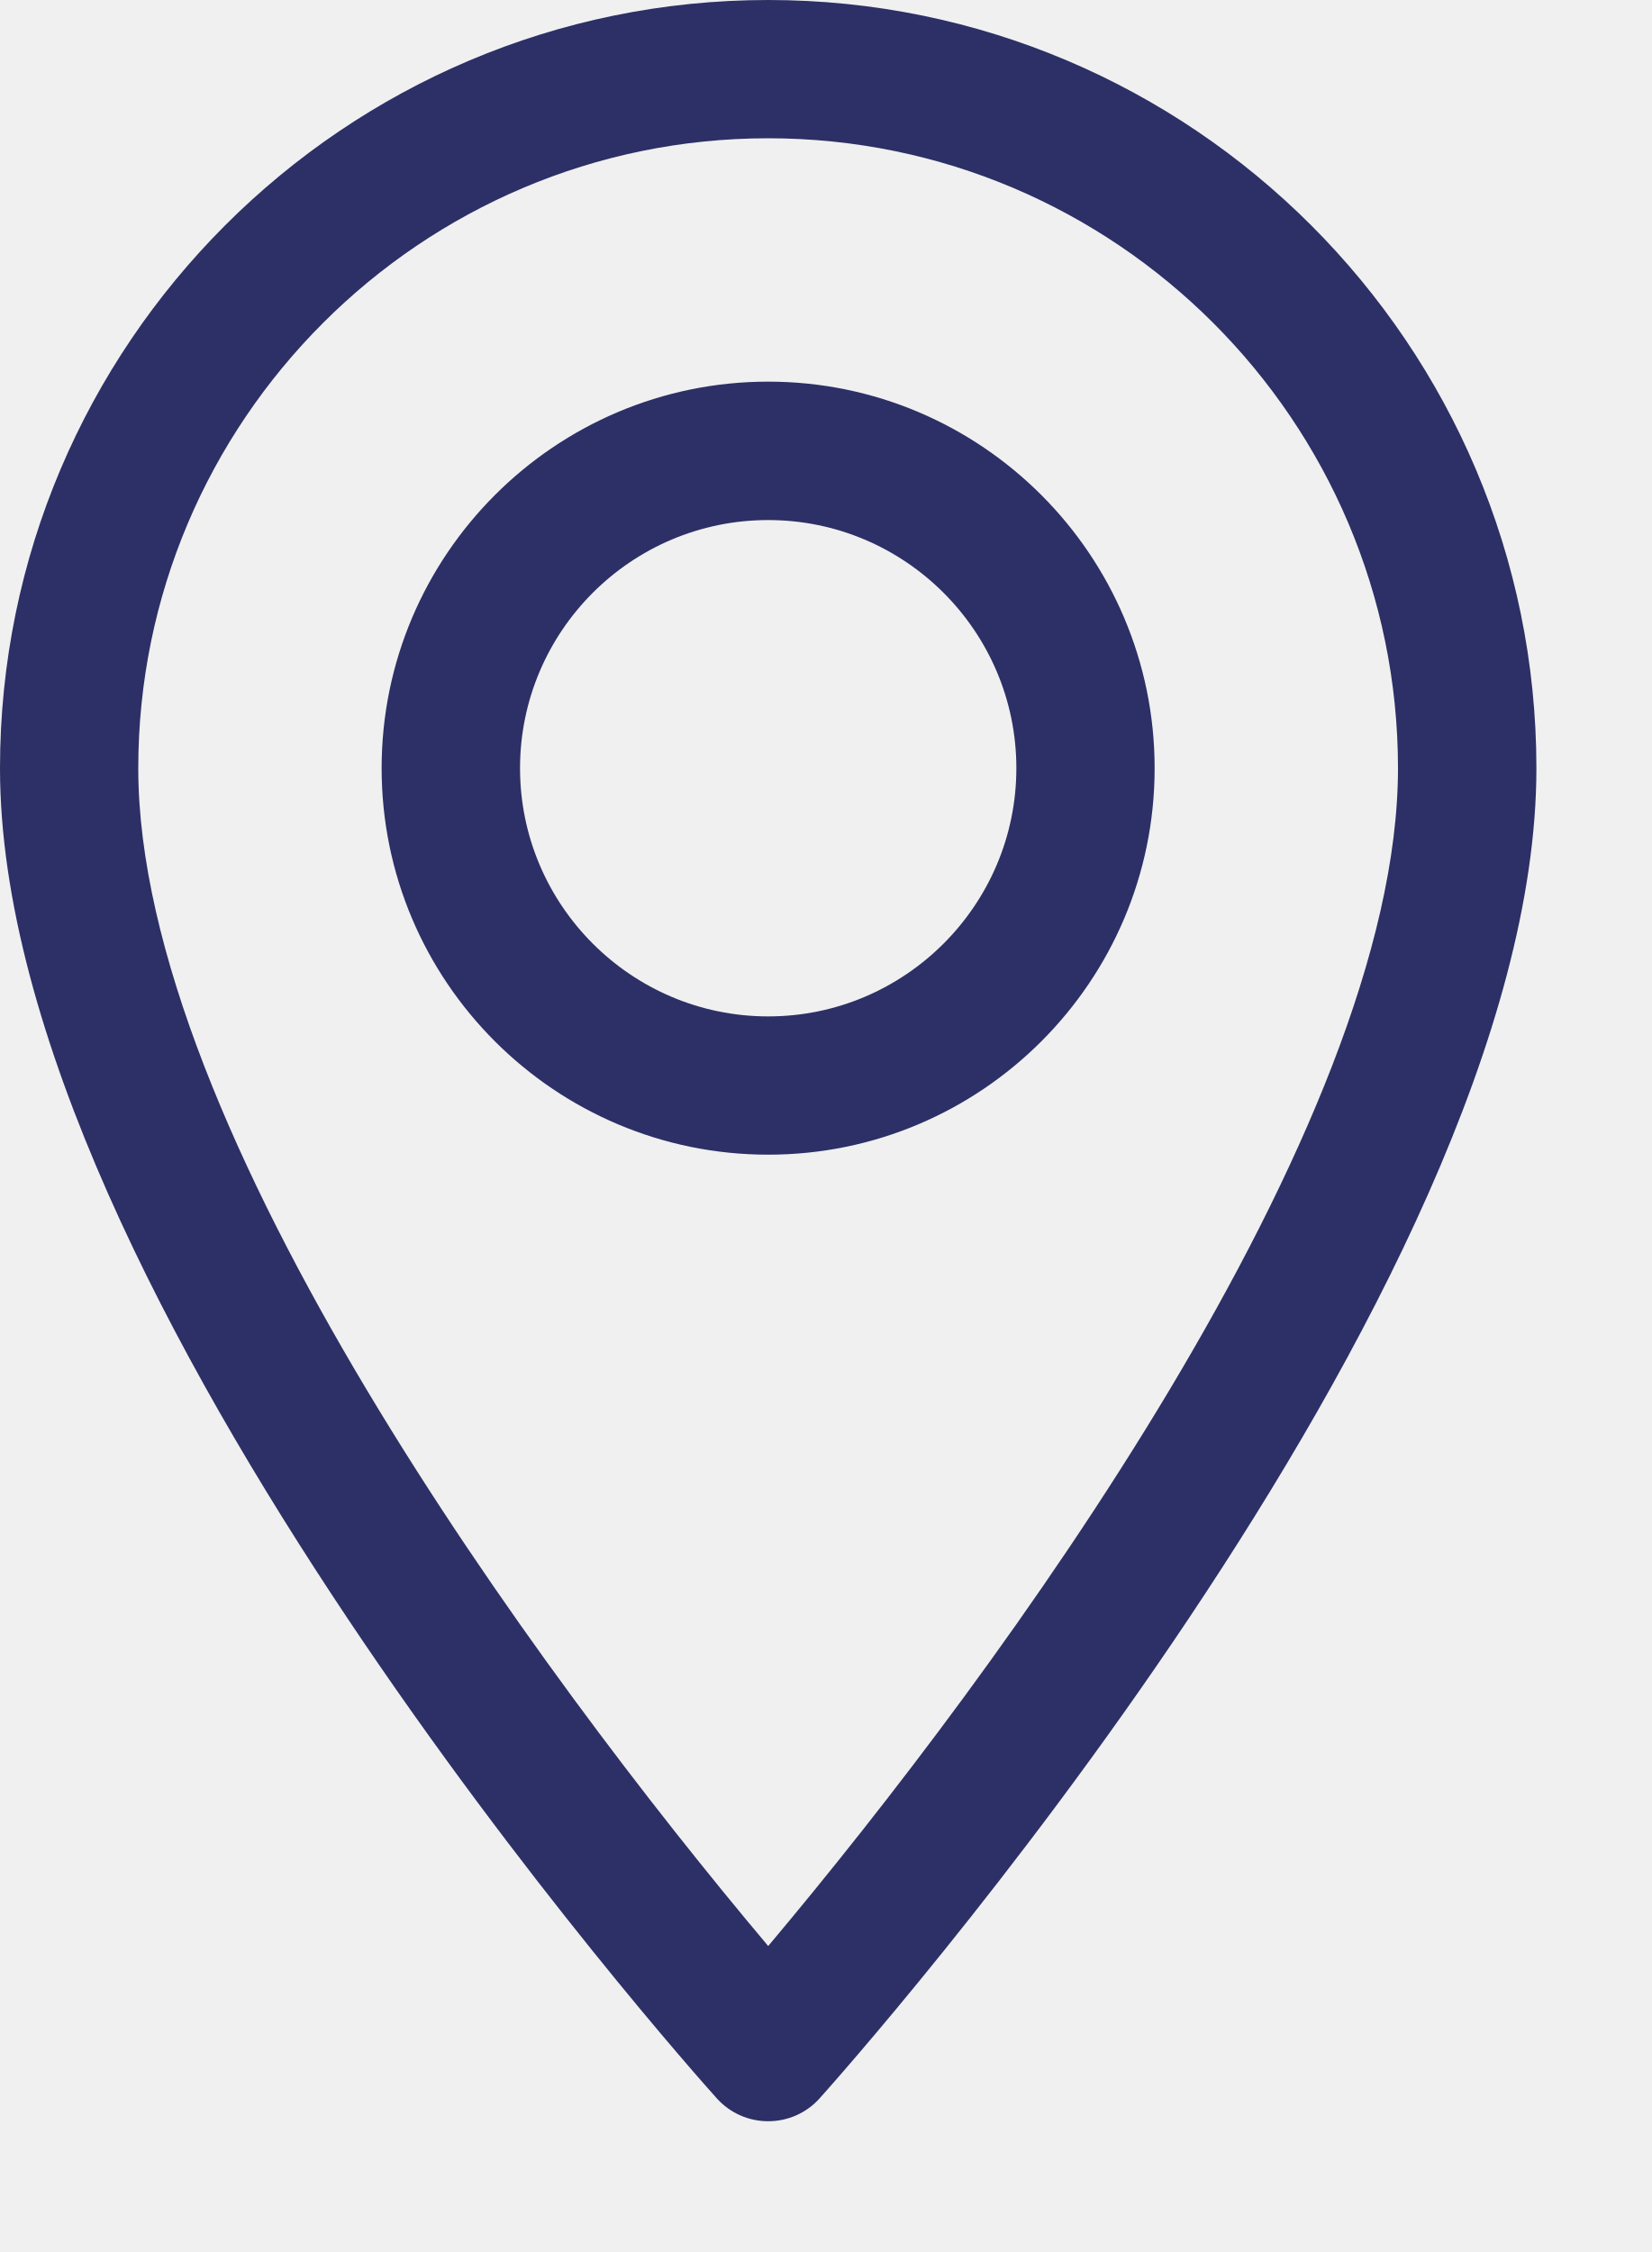
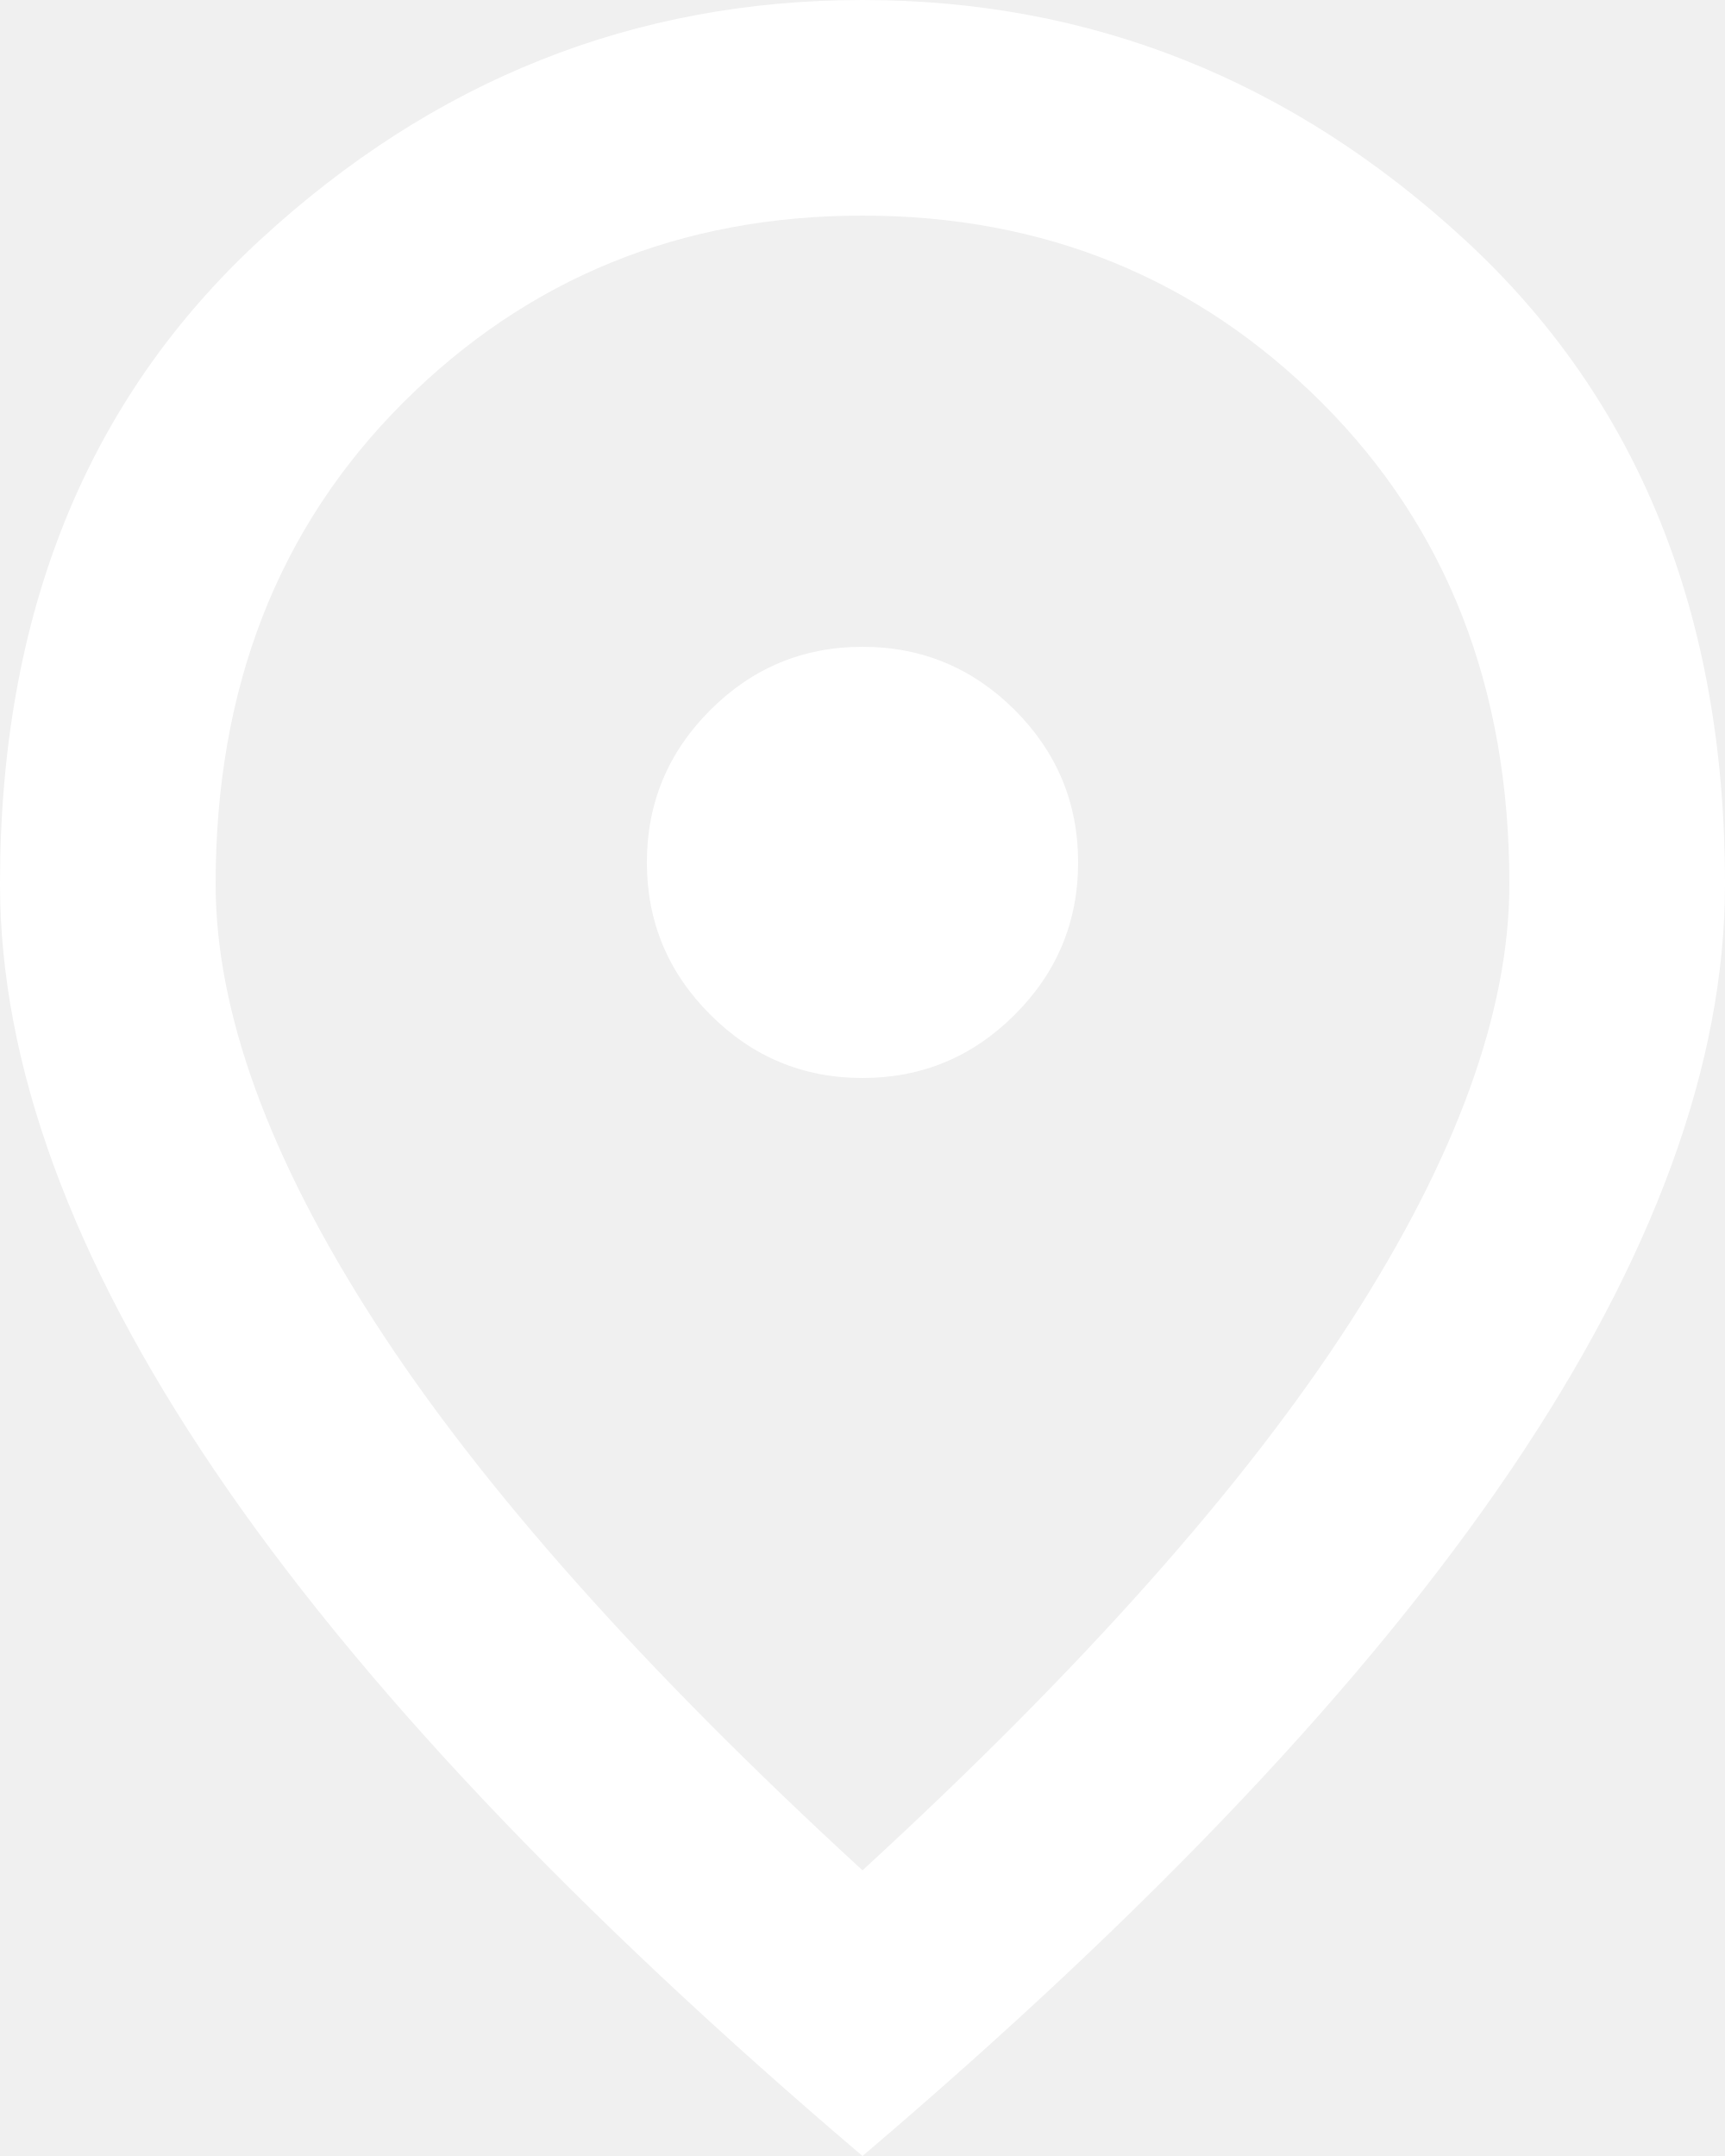
- <svg xmlns="http://www.w3.org/2000/svg" width="11" height="15" viewBox="0 0 11 15" fill="none">
-   <path d="M5.117 0C2.295 0 -0 2.295 -0 5.117C-0 8.618 4.579 13.759 4.774 13.976C4.957 14.18 5.277 14.18 5.46 13.976C5.654 13.759 10.234 8.618 10.234 5.117C10.234 2.295 7.938 0 5.117 0ZM5.117 12.962C3.576 11.132 0.921 7.52 0.921 5.117C0.921 2.804 2.803 0.921 5.117 0.921C7.43 0.921 9.312 2.804 9.312 5.117C9.312 7.52 6.658 11.131 5.117 12.962Z" fill="#2C3066" />
-   <path d="M5.117 2.542C3.697 2.542 2.542 3.697 2.542 5.117C2.542 6.537 3.697 7.691 5.117 7.691C6.536 7.691 7.691 6.537 7.691 5.117C7.691 3.697 6.536 2.542 5.117 2.542ZM5.117 6.77C4.205 6.77 3.464 6.028 3.464 5.117C3.464 4.205 4.205 3.464 5.117 3.464C6.028 3.464 6.77 4.205 6.77 5.117C6.77 6.028 6.028 6.77 5.117 6.77Z" fill="#2C3066" />
+ <svg xmlns="http://www.w3.org/2000/svg" width="16" height="20" viewBox="0 0 16 20" fill="none">
+   <path d="M8 10C8.55 10 9.021 9.804 9.413 9.412C9.804 9.021 10 8.55 10 8C10 7.45 9.804 6.979 9.413 6.587C9.021 6.196 8.55 6 8 6C7.45 6 6.979 6.196 6.588 6.587C6.196 6.979 6 7.45 6 8C6 8.55 6.196 9.021 6.588 9.412C6.979 9.804 7.45 10 8 10ZM8 17.35C10.033 15.483 11.542 13.787 12.525 12.262C13.508 10.737 14 9.383 14 8.2C14 6.383 13.421 4.896 12.262 3.737C11.104 2.579 9.683 2 8 2C6.317 2 4.896 2.579 3.737 3.737C2.579 4.896 2 6.383 2 8.2C2 9.383 2.492 10.737 3.475 12.262C4.458 13.787 5.967 15.483 8 17.35ZM8 20C5.317 17.717 3.313 15.596 1.988 13.637C0.663 11.679 0 9.867 0 8.2C0 5.7 0.804 3.708 2.413 2.225C4.021 0.742 5.883 0 8 0C10.117 0 11.979 0.742 13.587 2.225C15.196 3.708 16 5.7 16 8.2C16 9.867 15.338 11.679 14.013 13.637C12.688 15.596 10.683 17.717 8 20Z" fill="white" />
</svg>
